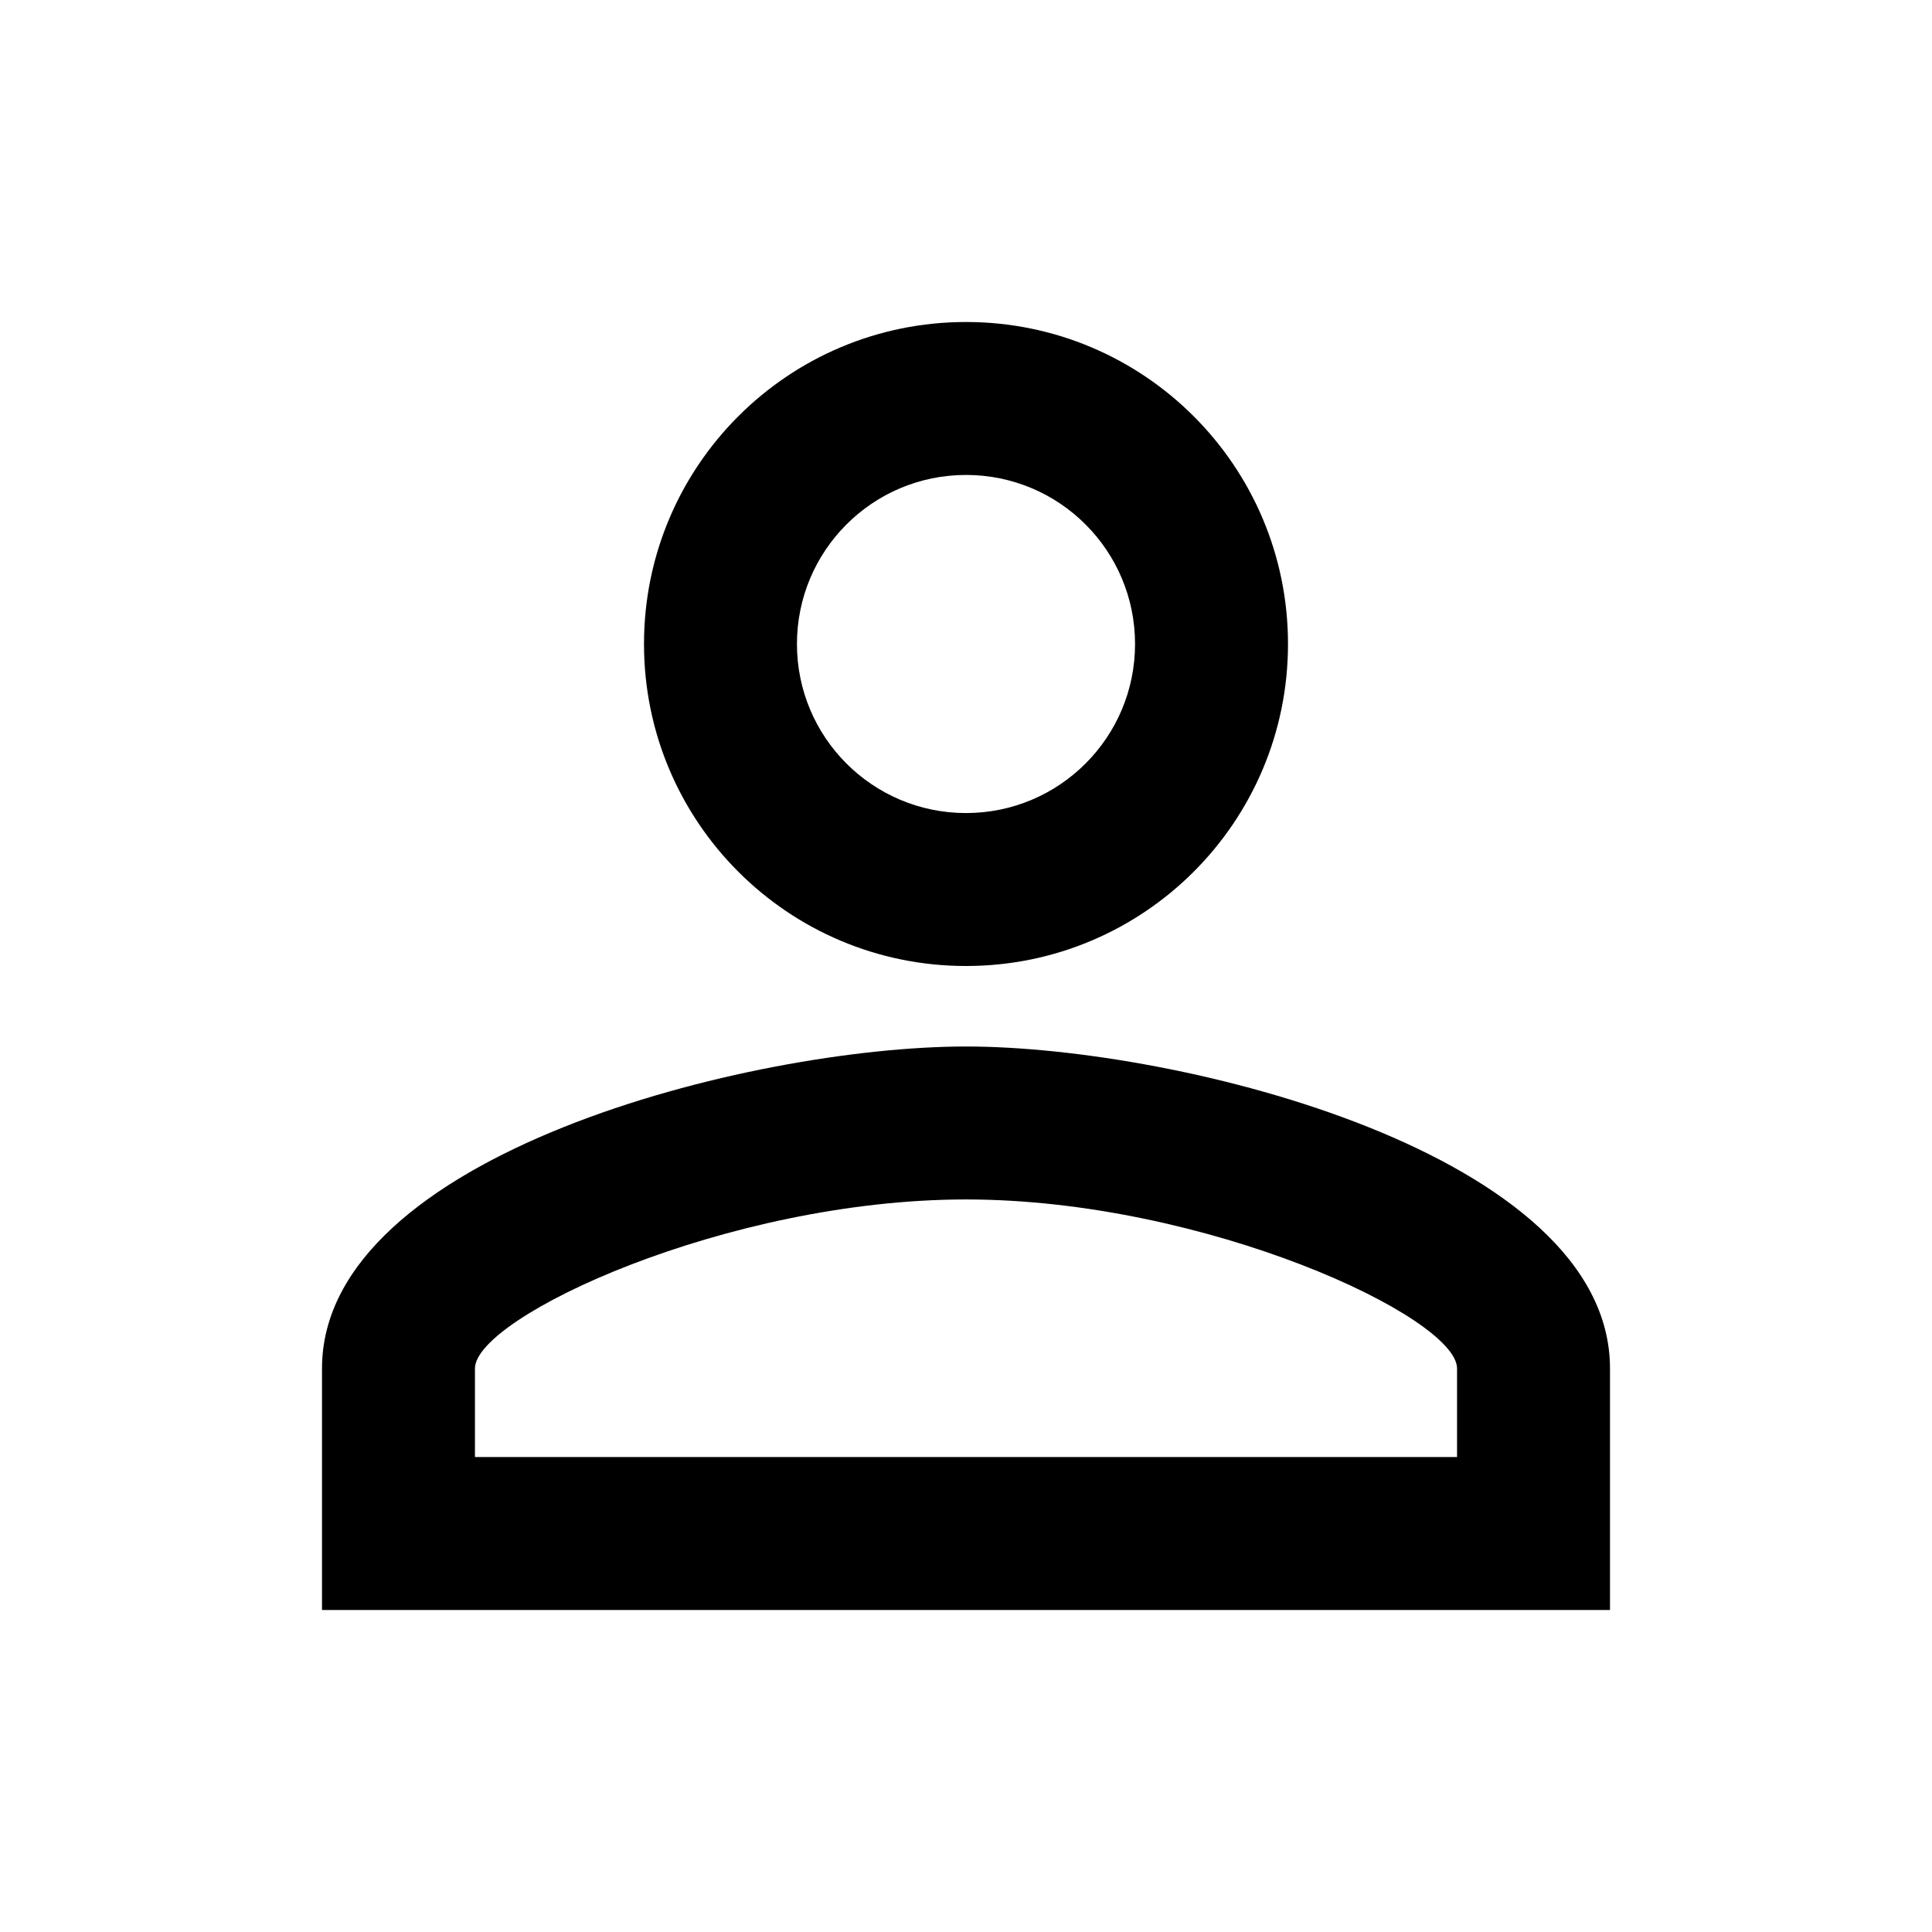
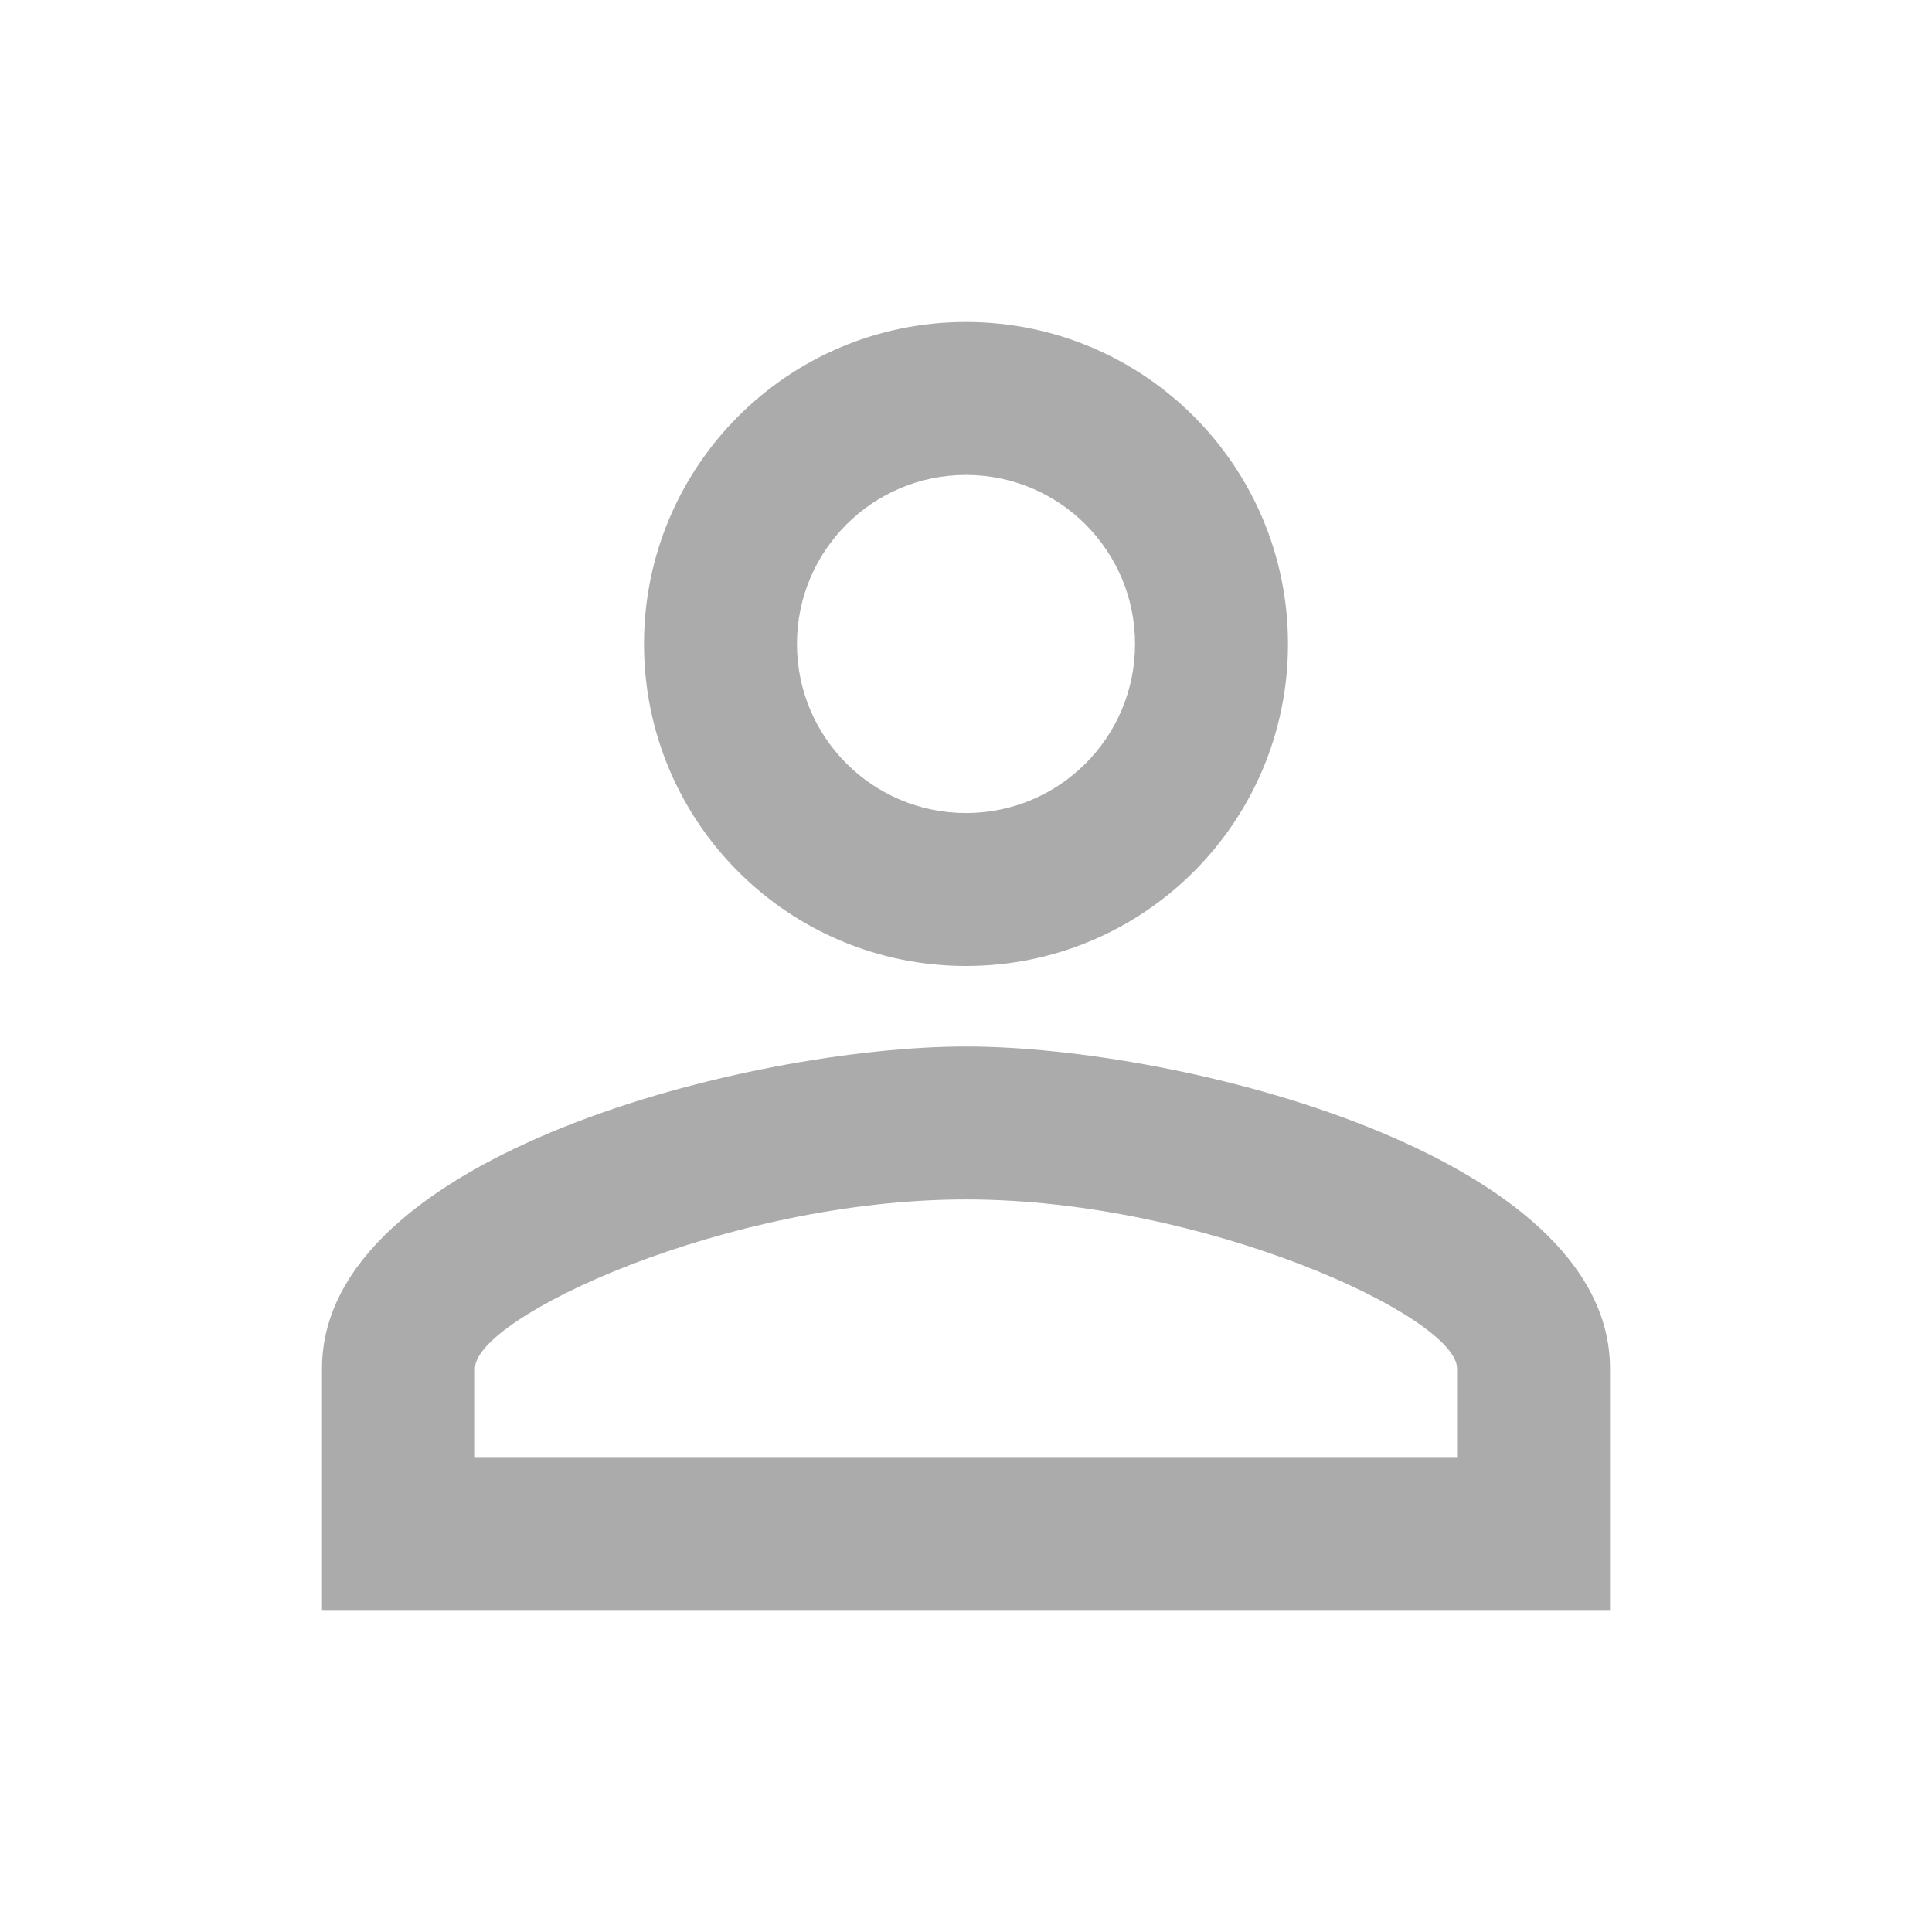
- <svg xmlns="http://www.w3.org/2000/svg" height="24px" viewBox="0 0 24 24" width="24px" fill="#000000">
+ <svg xmlns="http://www.w3.org/2000/svg" height="24px" viewBox="0 0 24 24" width="24px" fill="#ababab">
  <path d="M0 0h24v24H0V0z" fill="none" />
  <path d="M12 5.9c1.16 0 2.1.94 2.1 2.1s-.94 2.1-2.1 2.1S9.9 9.16 9.9 8s.94-2.1 2.1-2.1m0 9c2.97 0 6.1 1.46 6.1 2.1v1.1H5.9V17c0-.64 3.13-2.1 6.1-2.1M12 4C9.79 4 8 5.79 8 8s1.79 4 4 4 4-1.79 4-4-1.79-4-4-4zm0 9c-2.67 0-8 1.34-8 4v3h16v-3c0-2.66-5.33-4-8-4z" />
</svg>
